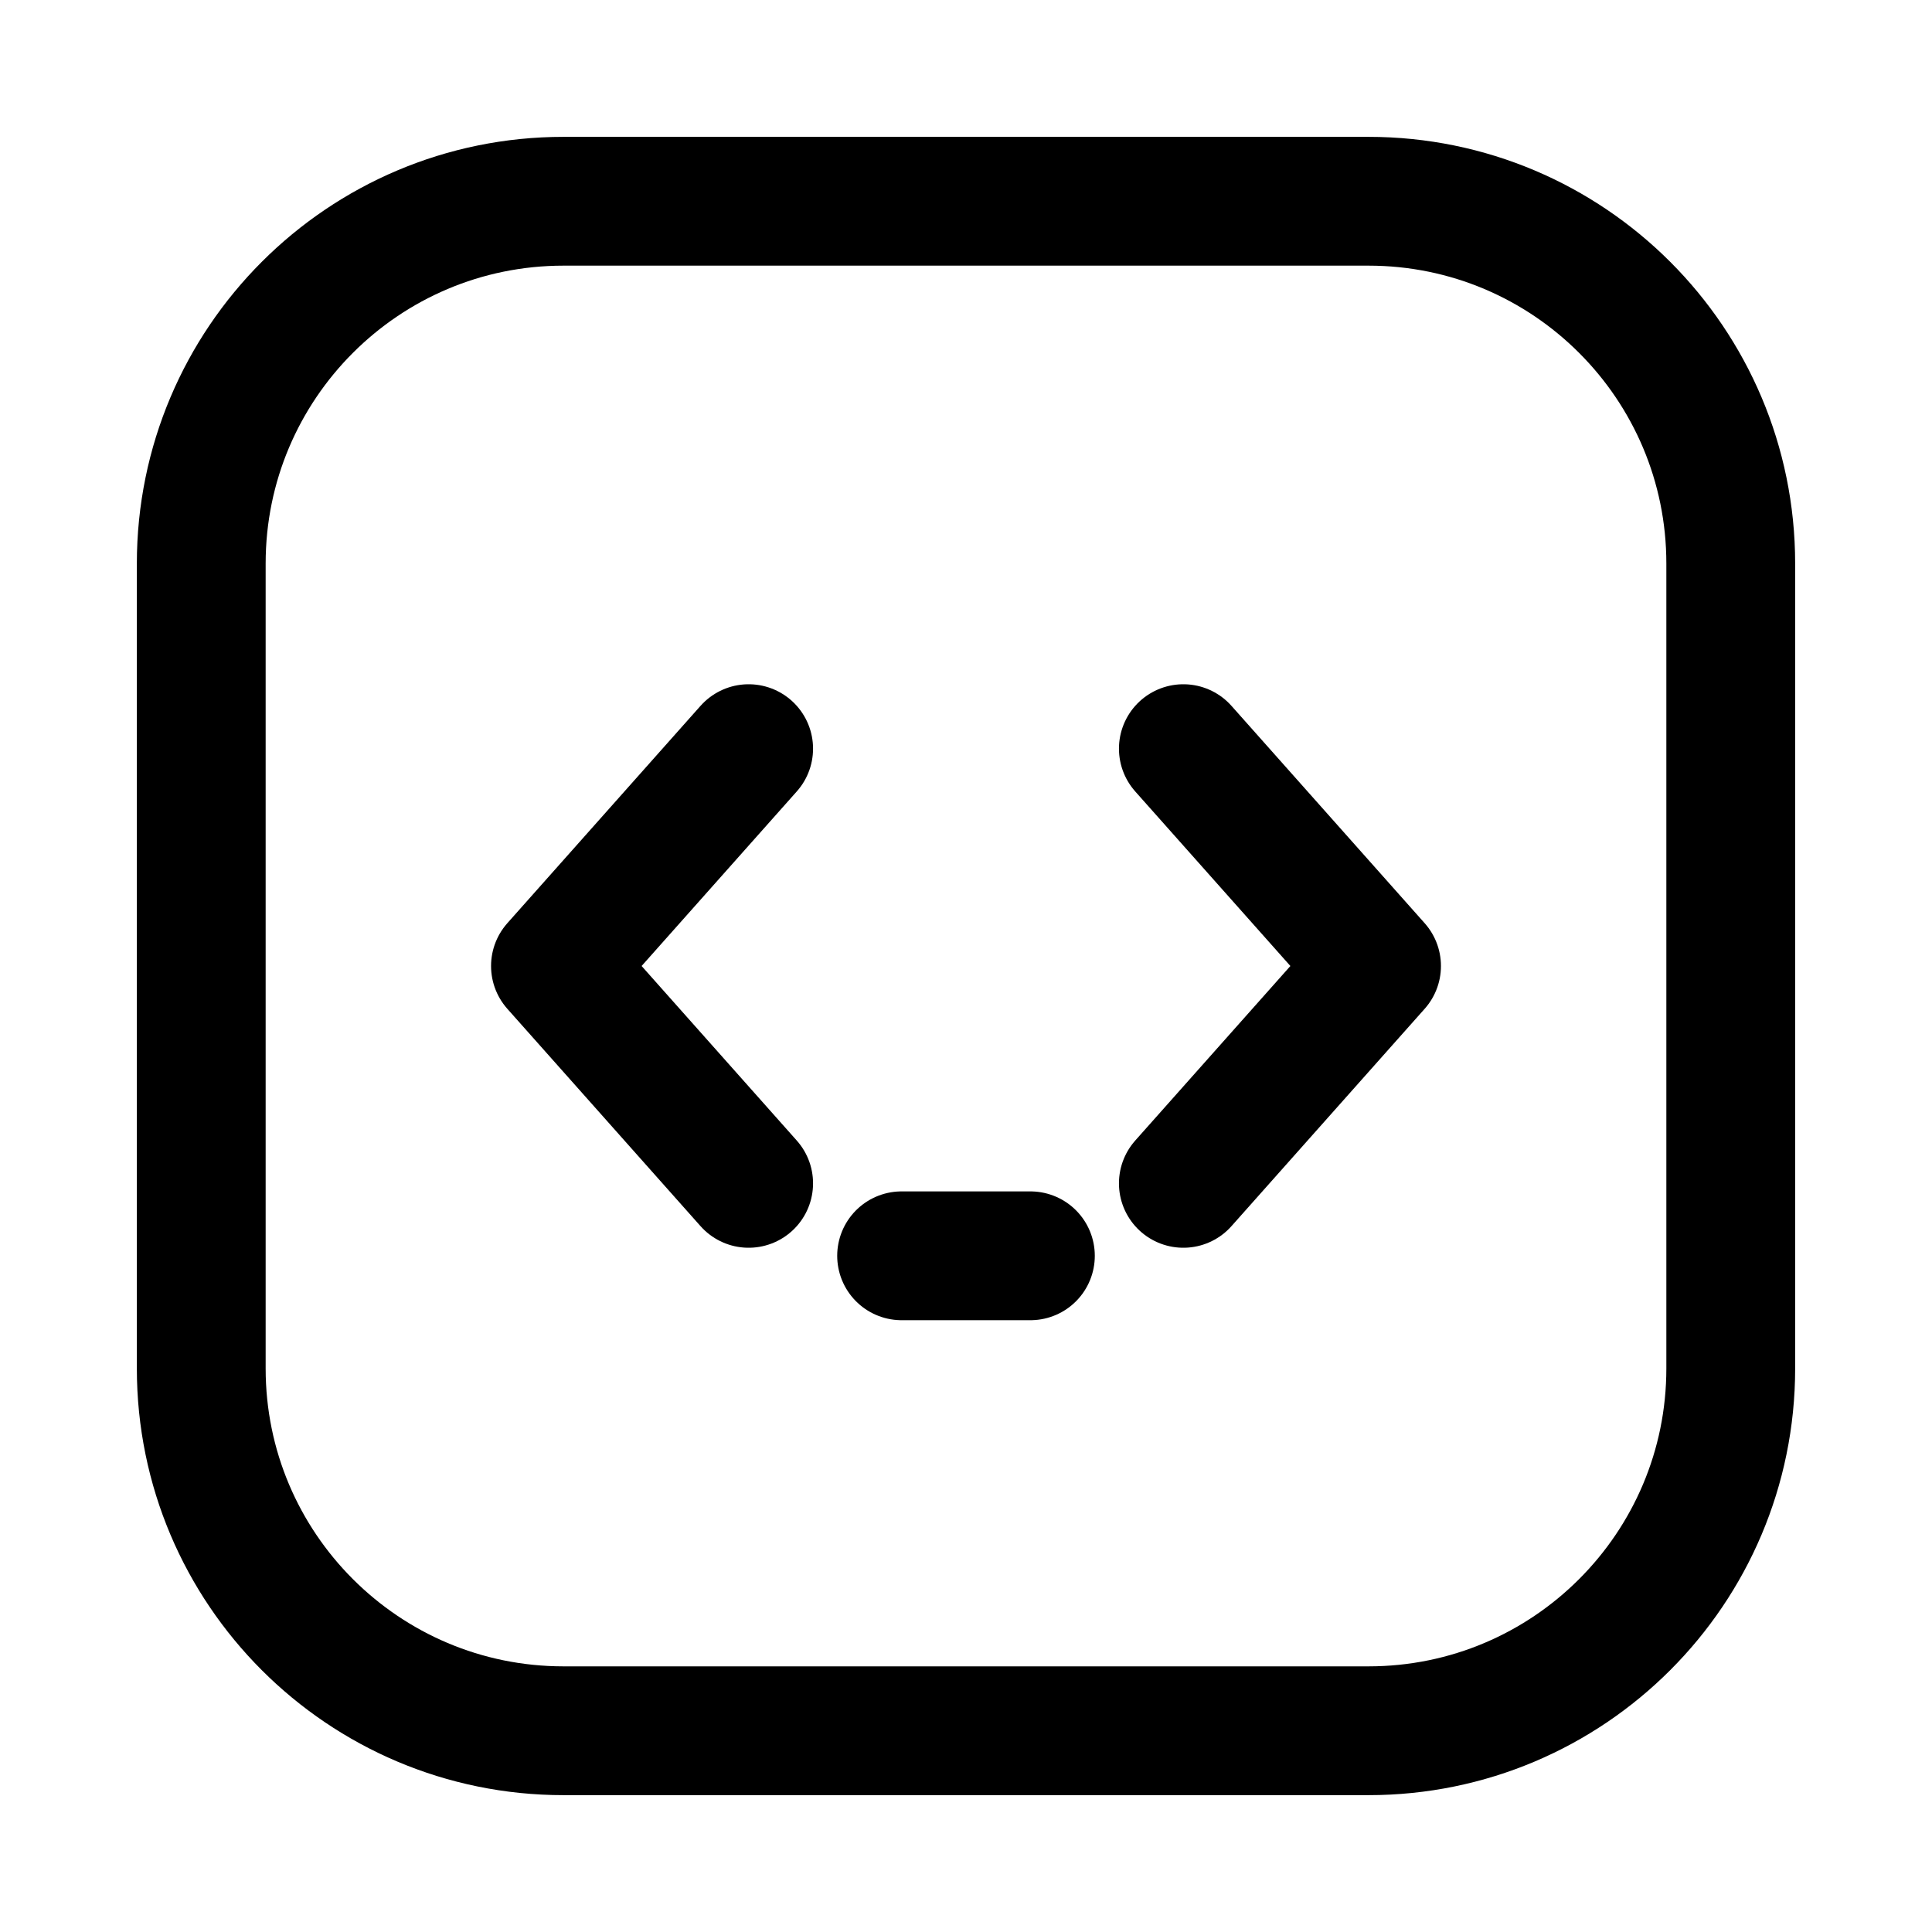
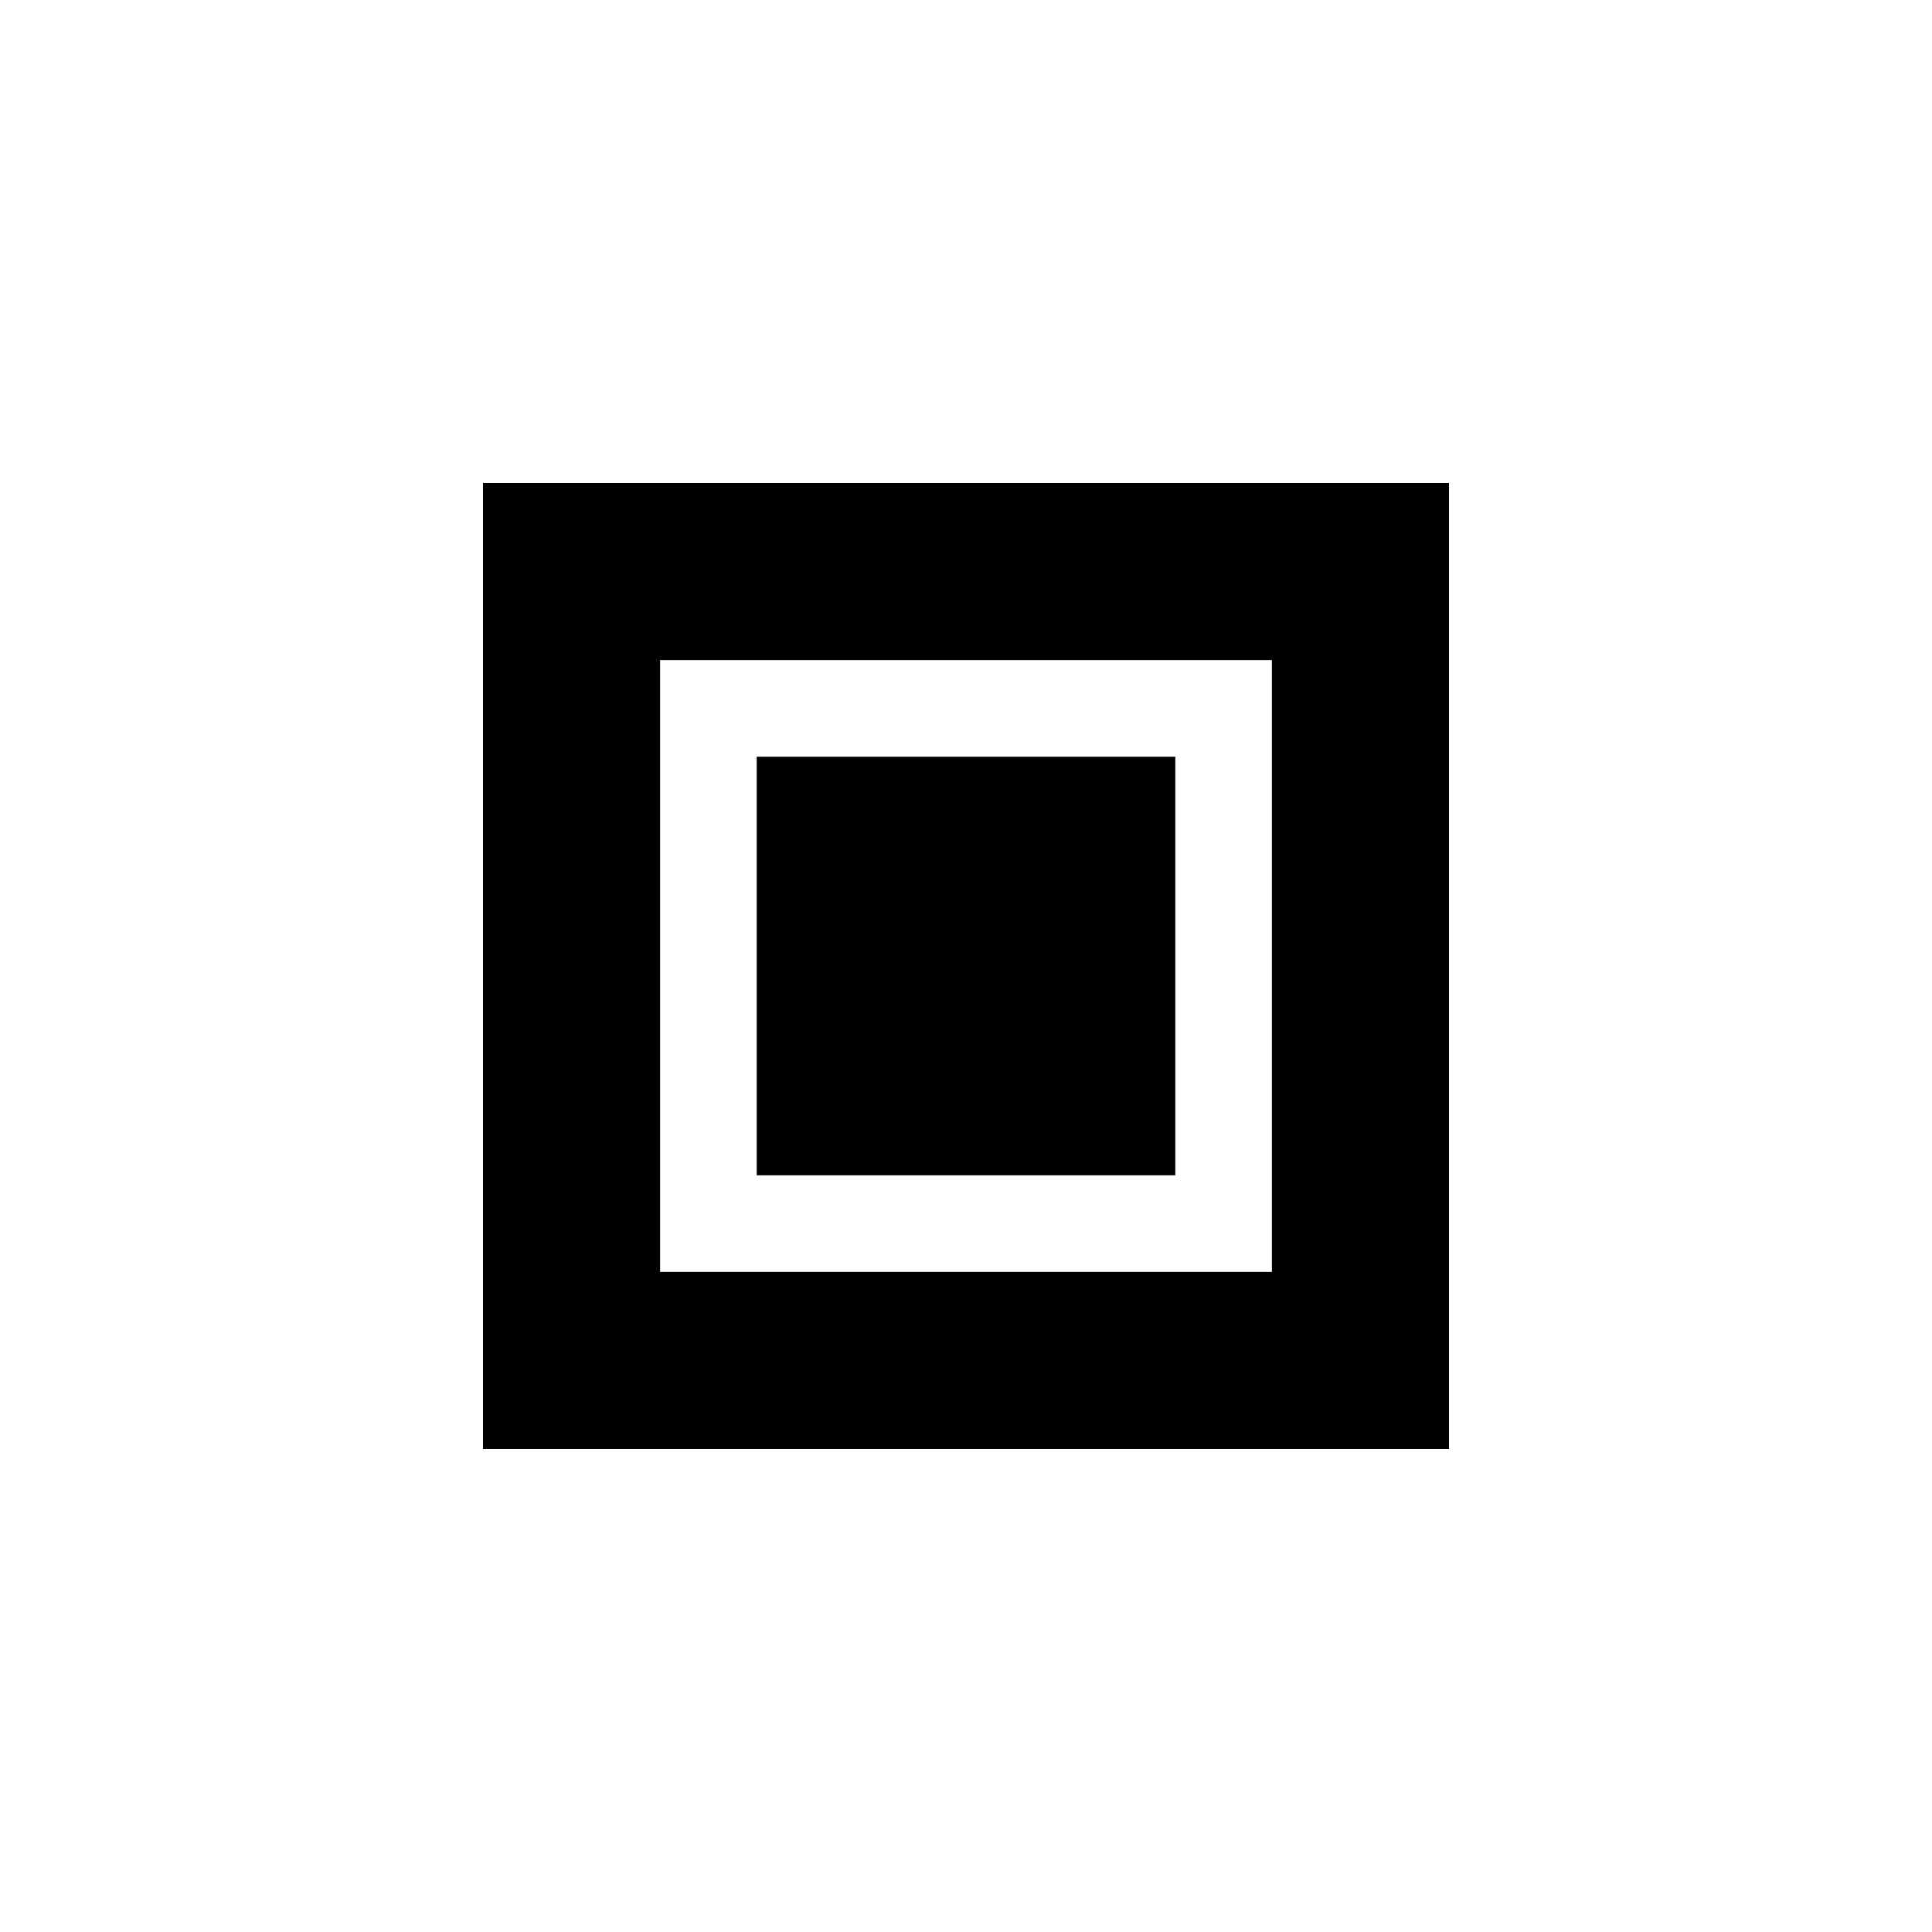
<svg xmlns="http://www.w3.org/2000/svg" width="24" height="24" viewBox="0 0 24 24" fill="none">
-   <rect x="2.5" y="2.5" width="19" height="19" rx="4.5" stroke="#000000" stroke-width="1.6" />
-   <path d="M9.3 9.3 6.9 12l2.4 2.7" stroke="#000000" stroke-width="1.6" stroke-linecap="round" stroke-linejoin="round" />
-   <path d="M14.7 9.3 17.1 12l-2.4 2.7" stroke="#000000" stroke-width="1.6" stroke-linecap="round" stroke-linejoin="round" />
-   <path d="M11.2 15.6h1.6" stroke="#000000" stroke-width="1.6" stroke-linecap="round" />
+   <path fill-rule="evenodd" clip-rule="evenodd" d="M6 6h12v12H6V6Zm2.2 2.2v7.6h7.6V8.2H8.2Z" fill="#000000" />
+   <rect x="9.4" y="9.4" width="5.2" height="5.2" fill="#000000" />
</svg>
